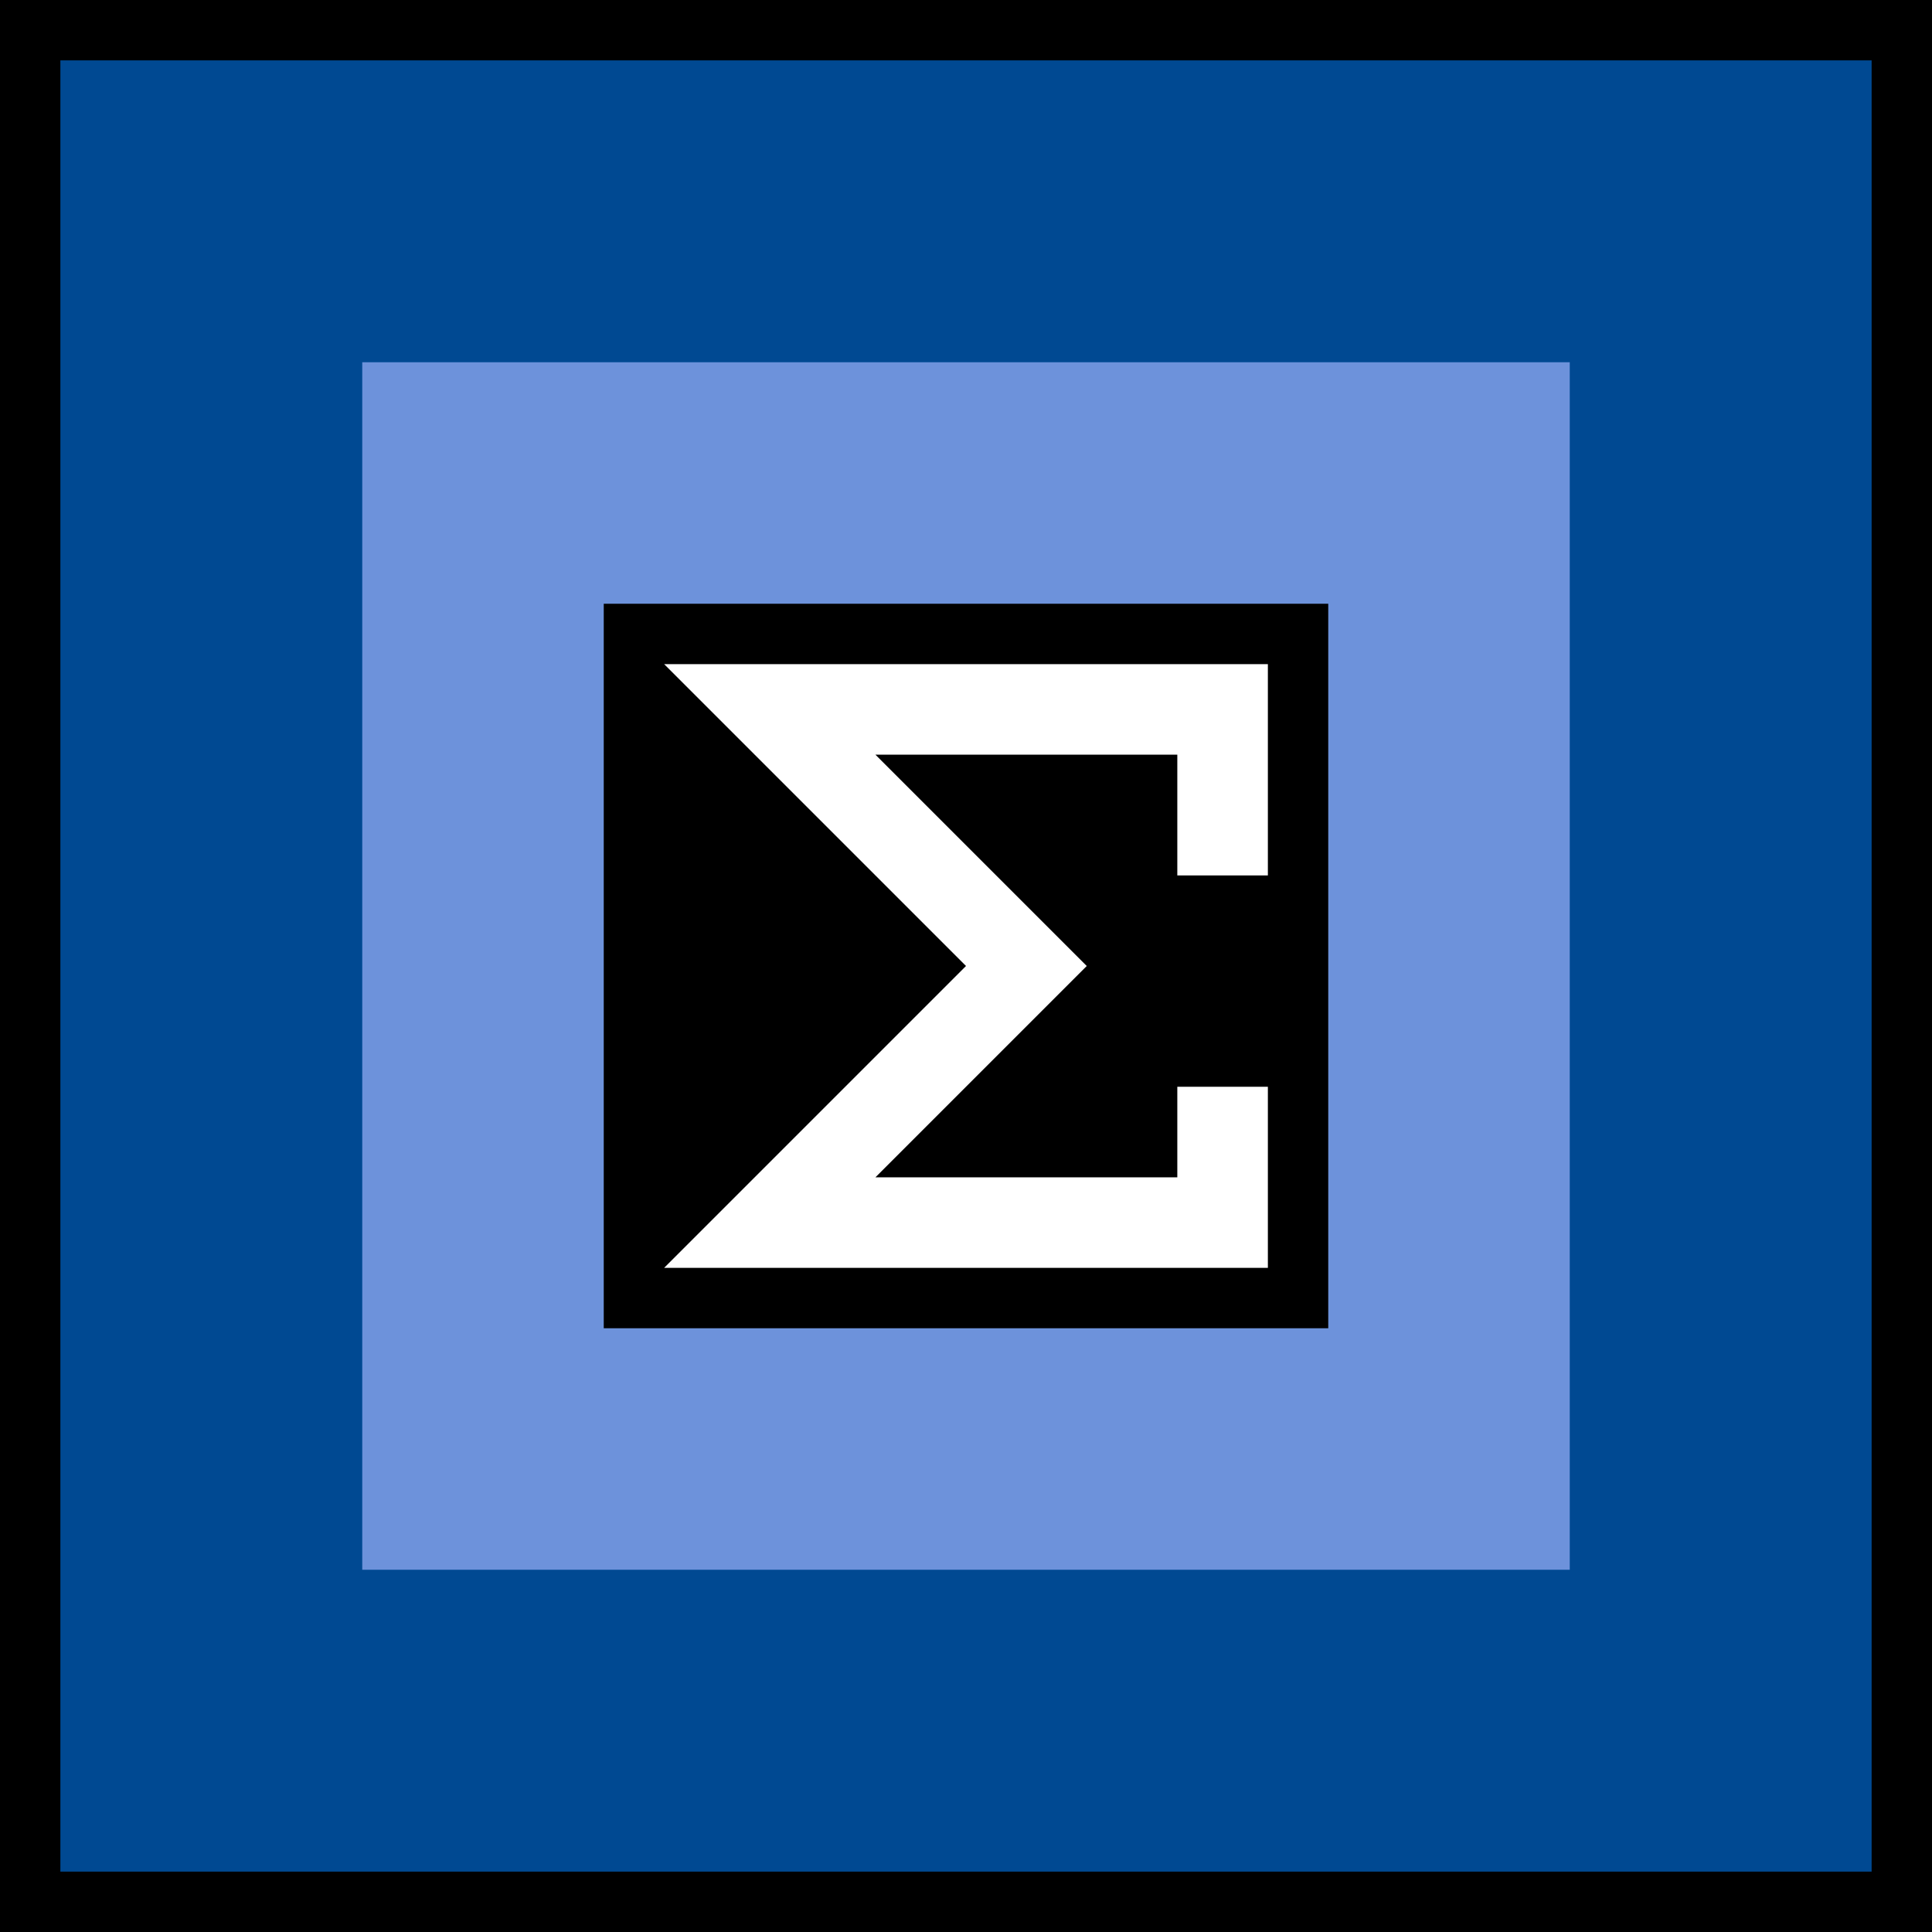
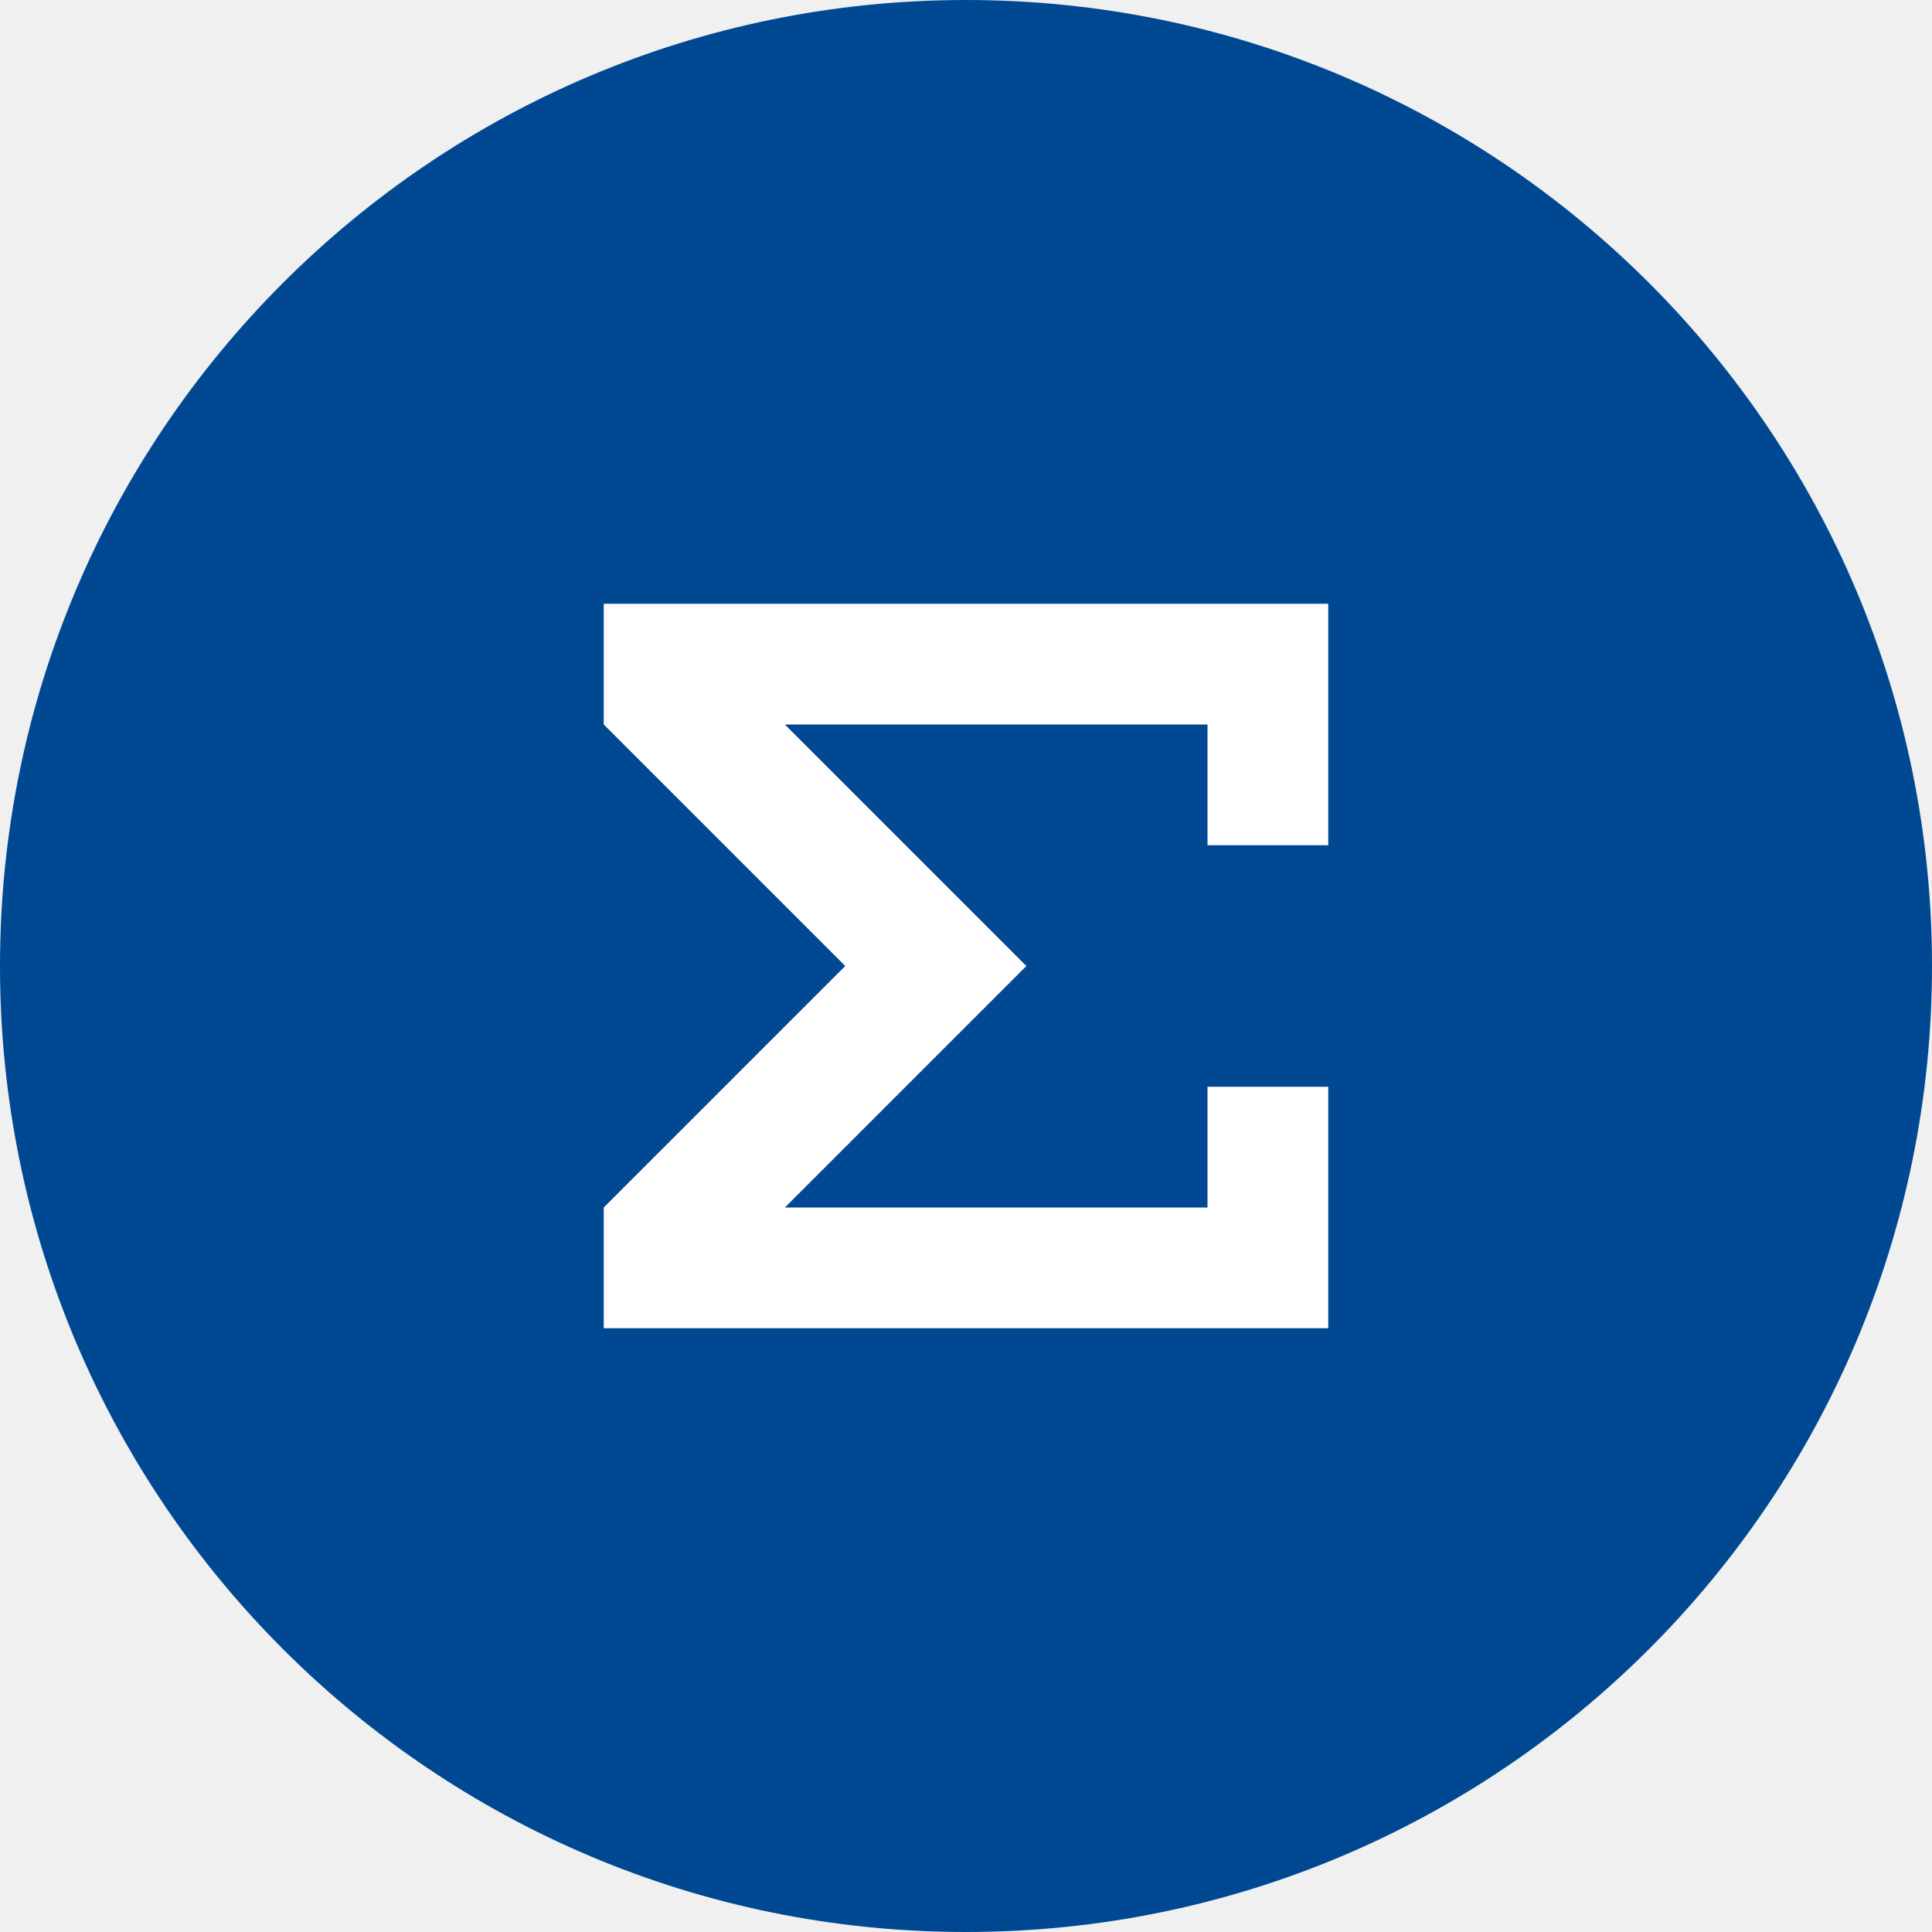
- <svg xmlns="http://www.w3.org/2000/svg" version="1.0" x="0" y="0" width="48" height="48" id="svg1">
-   <defs id="defs5" />
-   <g id="g2987" transform="scale(1.5,1.5)">
-     <rect y="0" x="0" height="32" width="32" id="rect3003" style="fill:#000000;stroke:none" />
-     <rect y="1" x="1" height="30" width="30" id="rect3005" style="fill:#004992;fill-opacity:1;stroke:none" />
-     <rect y="6" x="6" height="20" width="20" id="rect3775" style="fill:#6d92db;fill-opacity:1;stroke:none" />
-     <rect y="10" x="10" height="12" width="12" id="rect3777" style="fill:#000000;fill-opacity:1;stroke:none" />
-     <path id="path3779" d="m 21,14.5 0,-3.5 -10,0 5,5 -5,5 10,0 0,-3 -1.5,0 0,1.5 -5,0 3.5,-3.5 -3.5,-3.5 5,0 0,2 z" style="fill:#ffffff;stroke:none" />
-   </g>
+ <svg xmlns="http://www.w3.org/2000/svg" width="48" height="48" version="1.0">
+   <circle cx="24" cy="24" r="24" fill="#004992" />
+   <path d="m33 21v-6h-18v3l6 6-6 6v3h18v-6h-3v3h-10.5l6-6-6-6h10.5v3z" fill="#fff" />
</svg>
